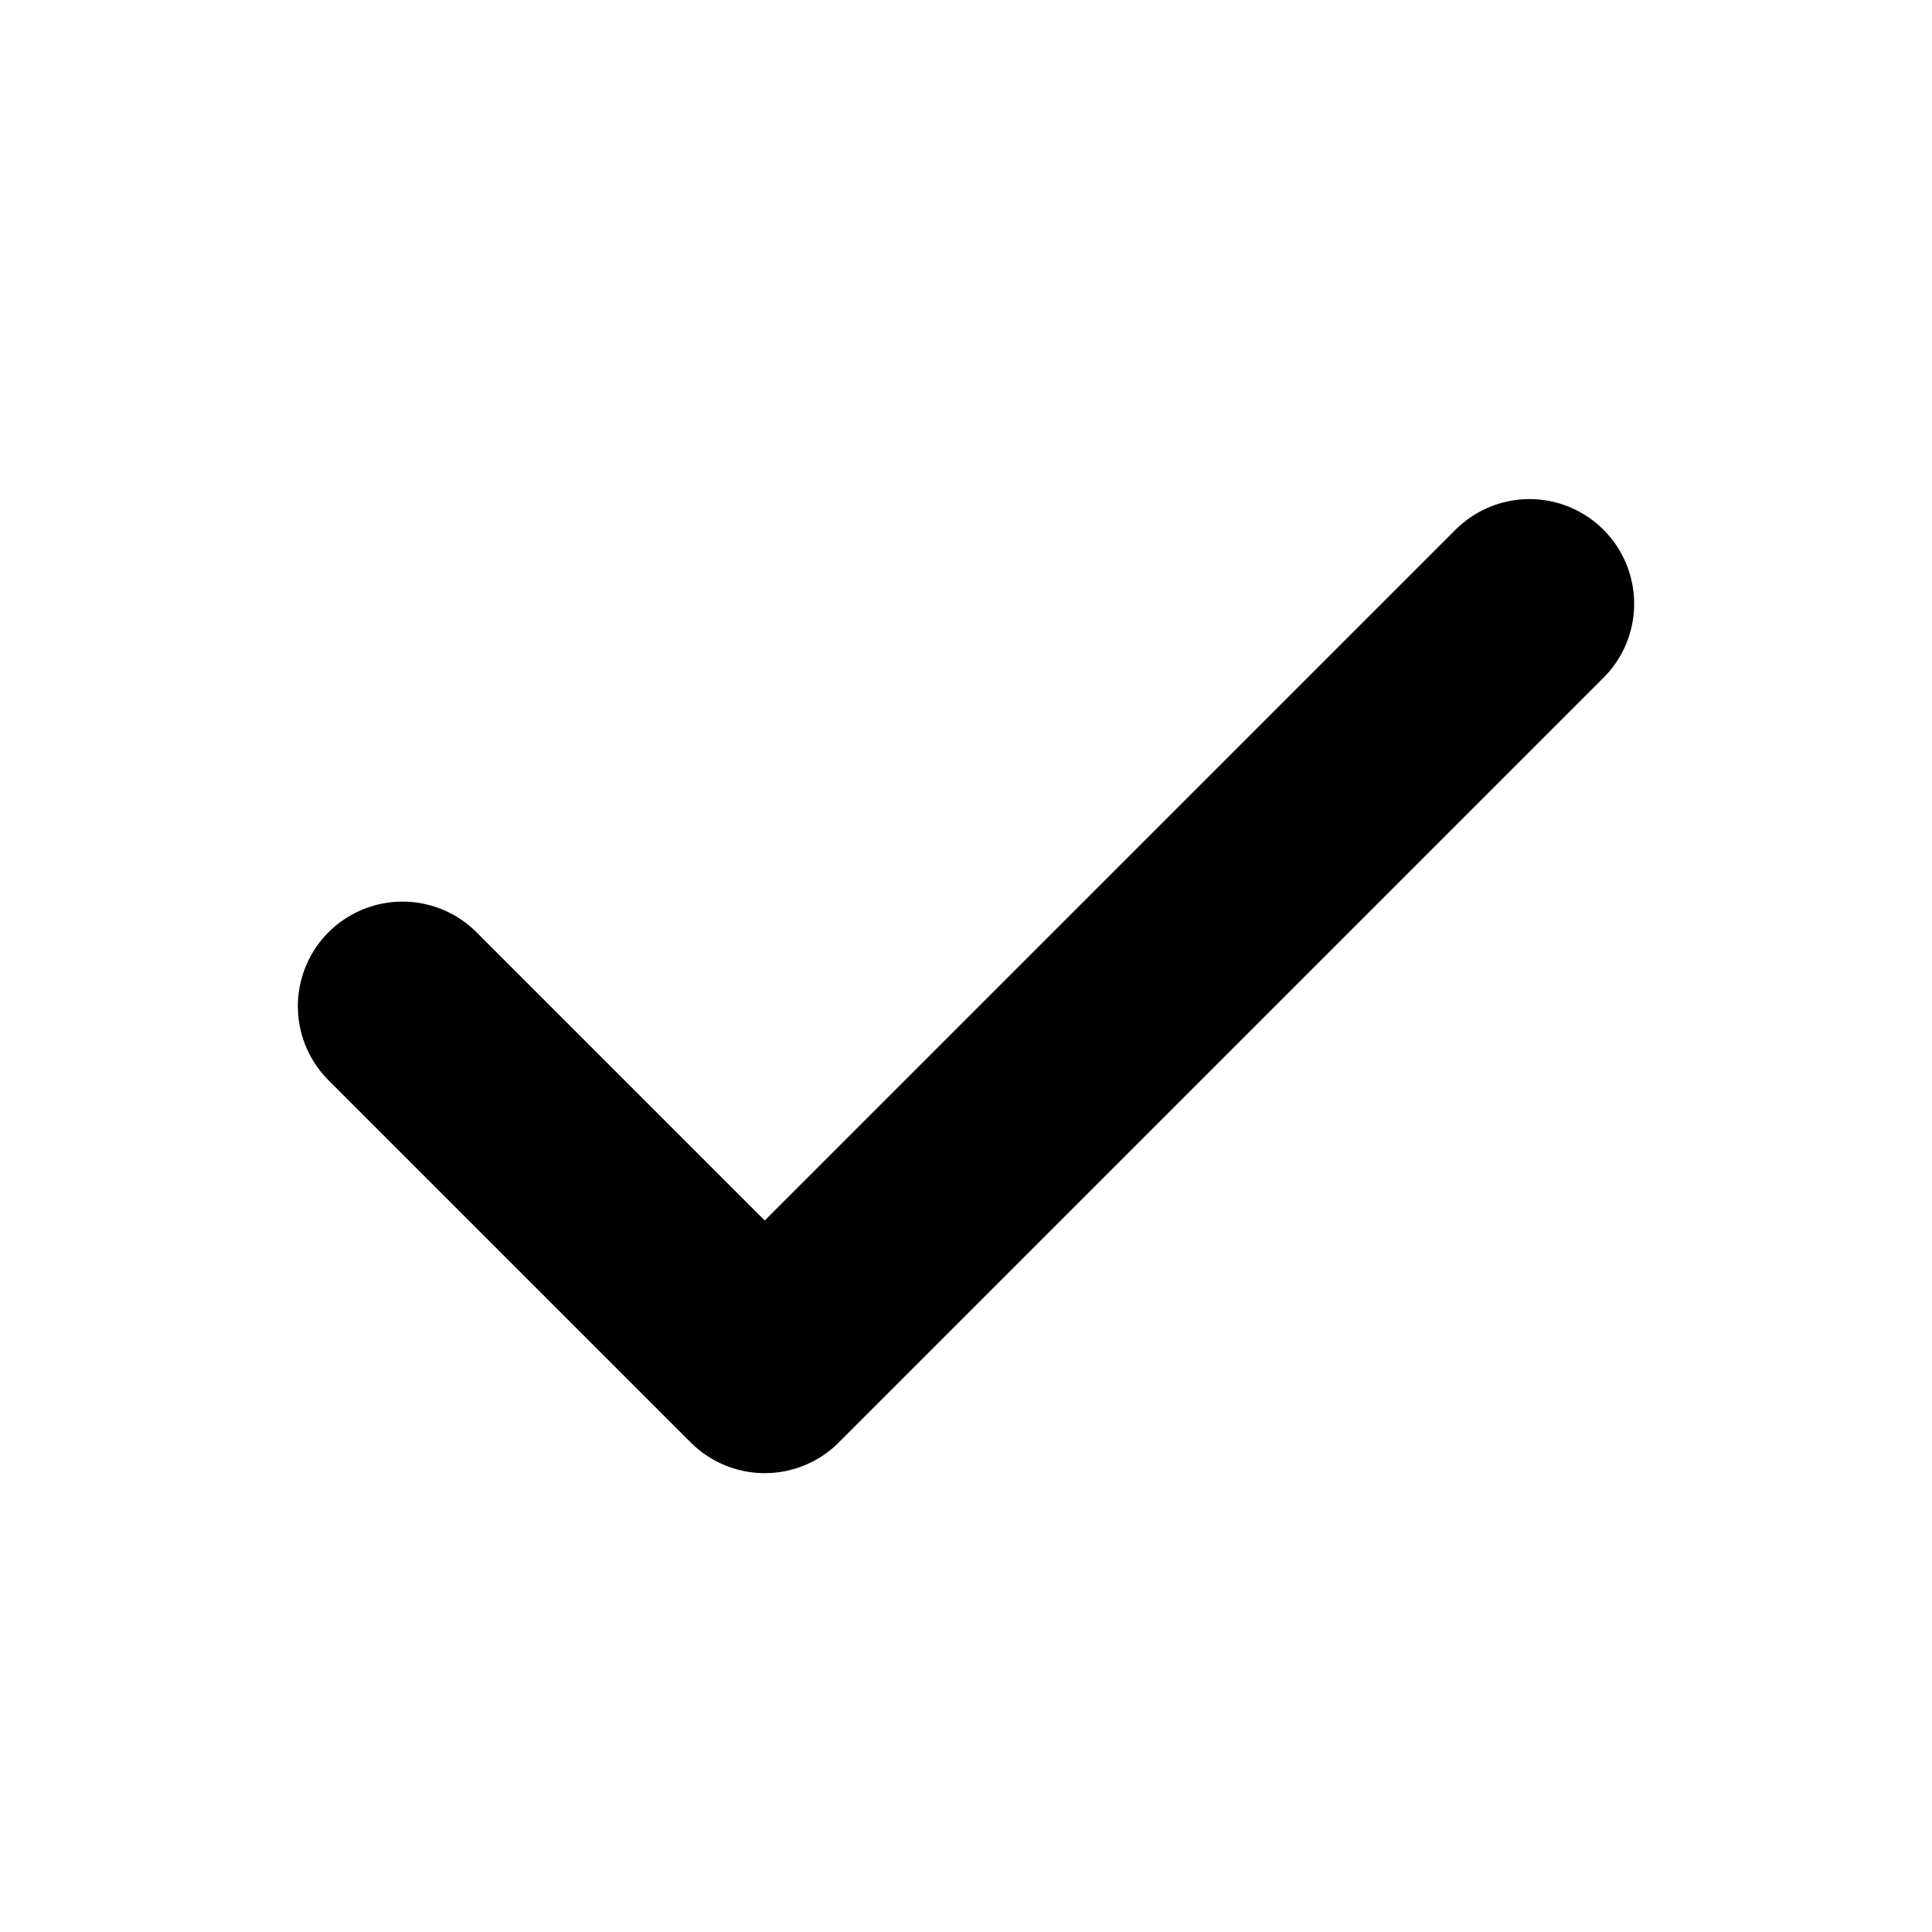
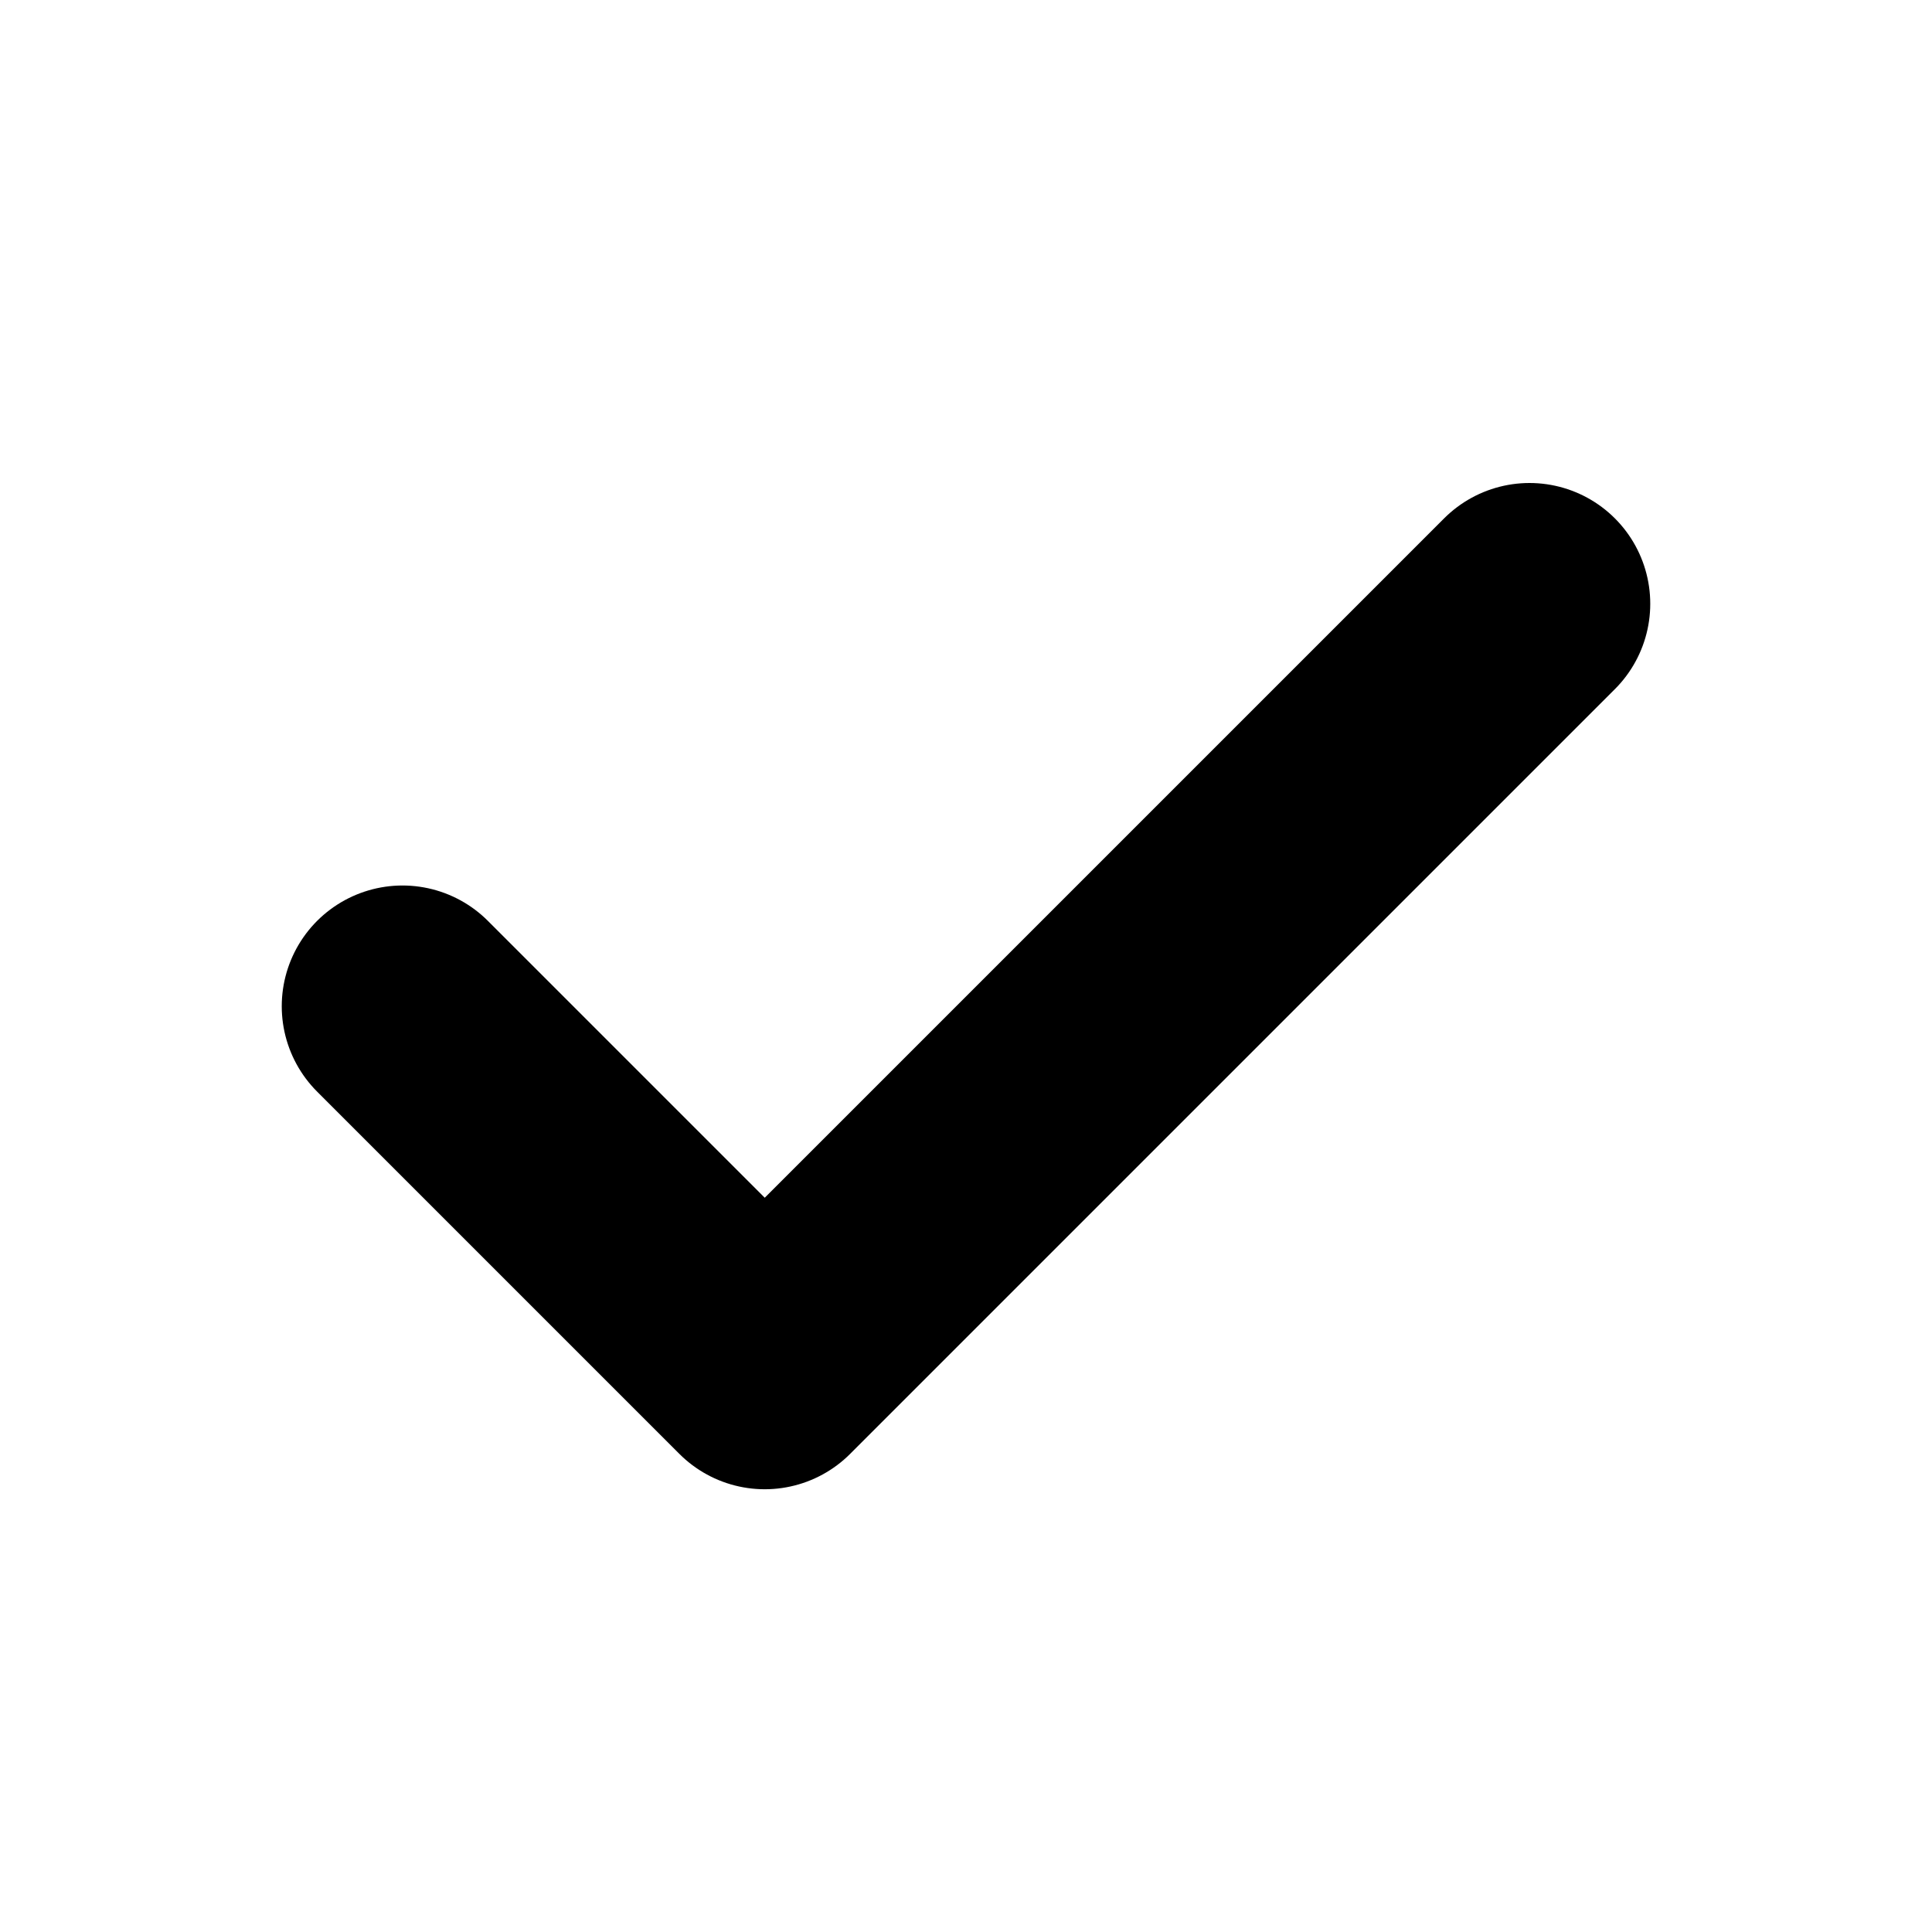
<svg xmlns="http://www.w3.org/2000/svg" width="24" height="24" viewBox="0 0 24 24">
-   <g fill="none" stroke="#000000" stroke-width="2.6" stroke-linecap="round" stroke-linejoin="round">
+   <g fill="none" stroke="#000000" stroke-width="3" stroke-linecap="round" stroke-linejoin="round">
    <path d="M 5 12.5 l 4.5 4.5 L 19 7.5" />
  </g>
</svg>
